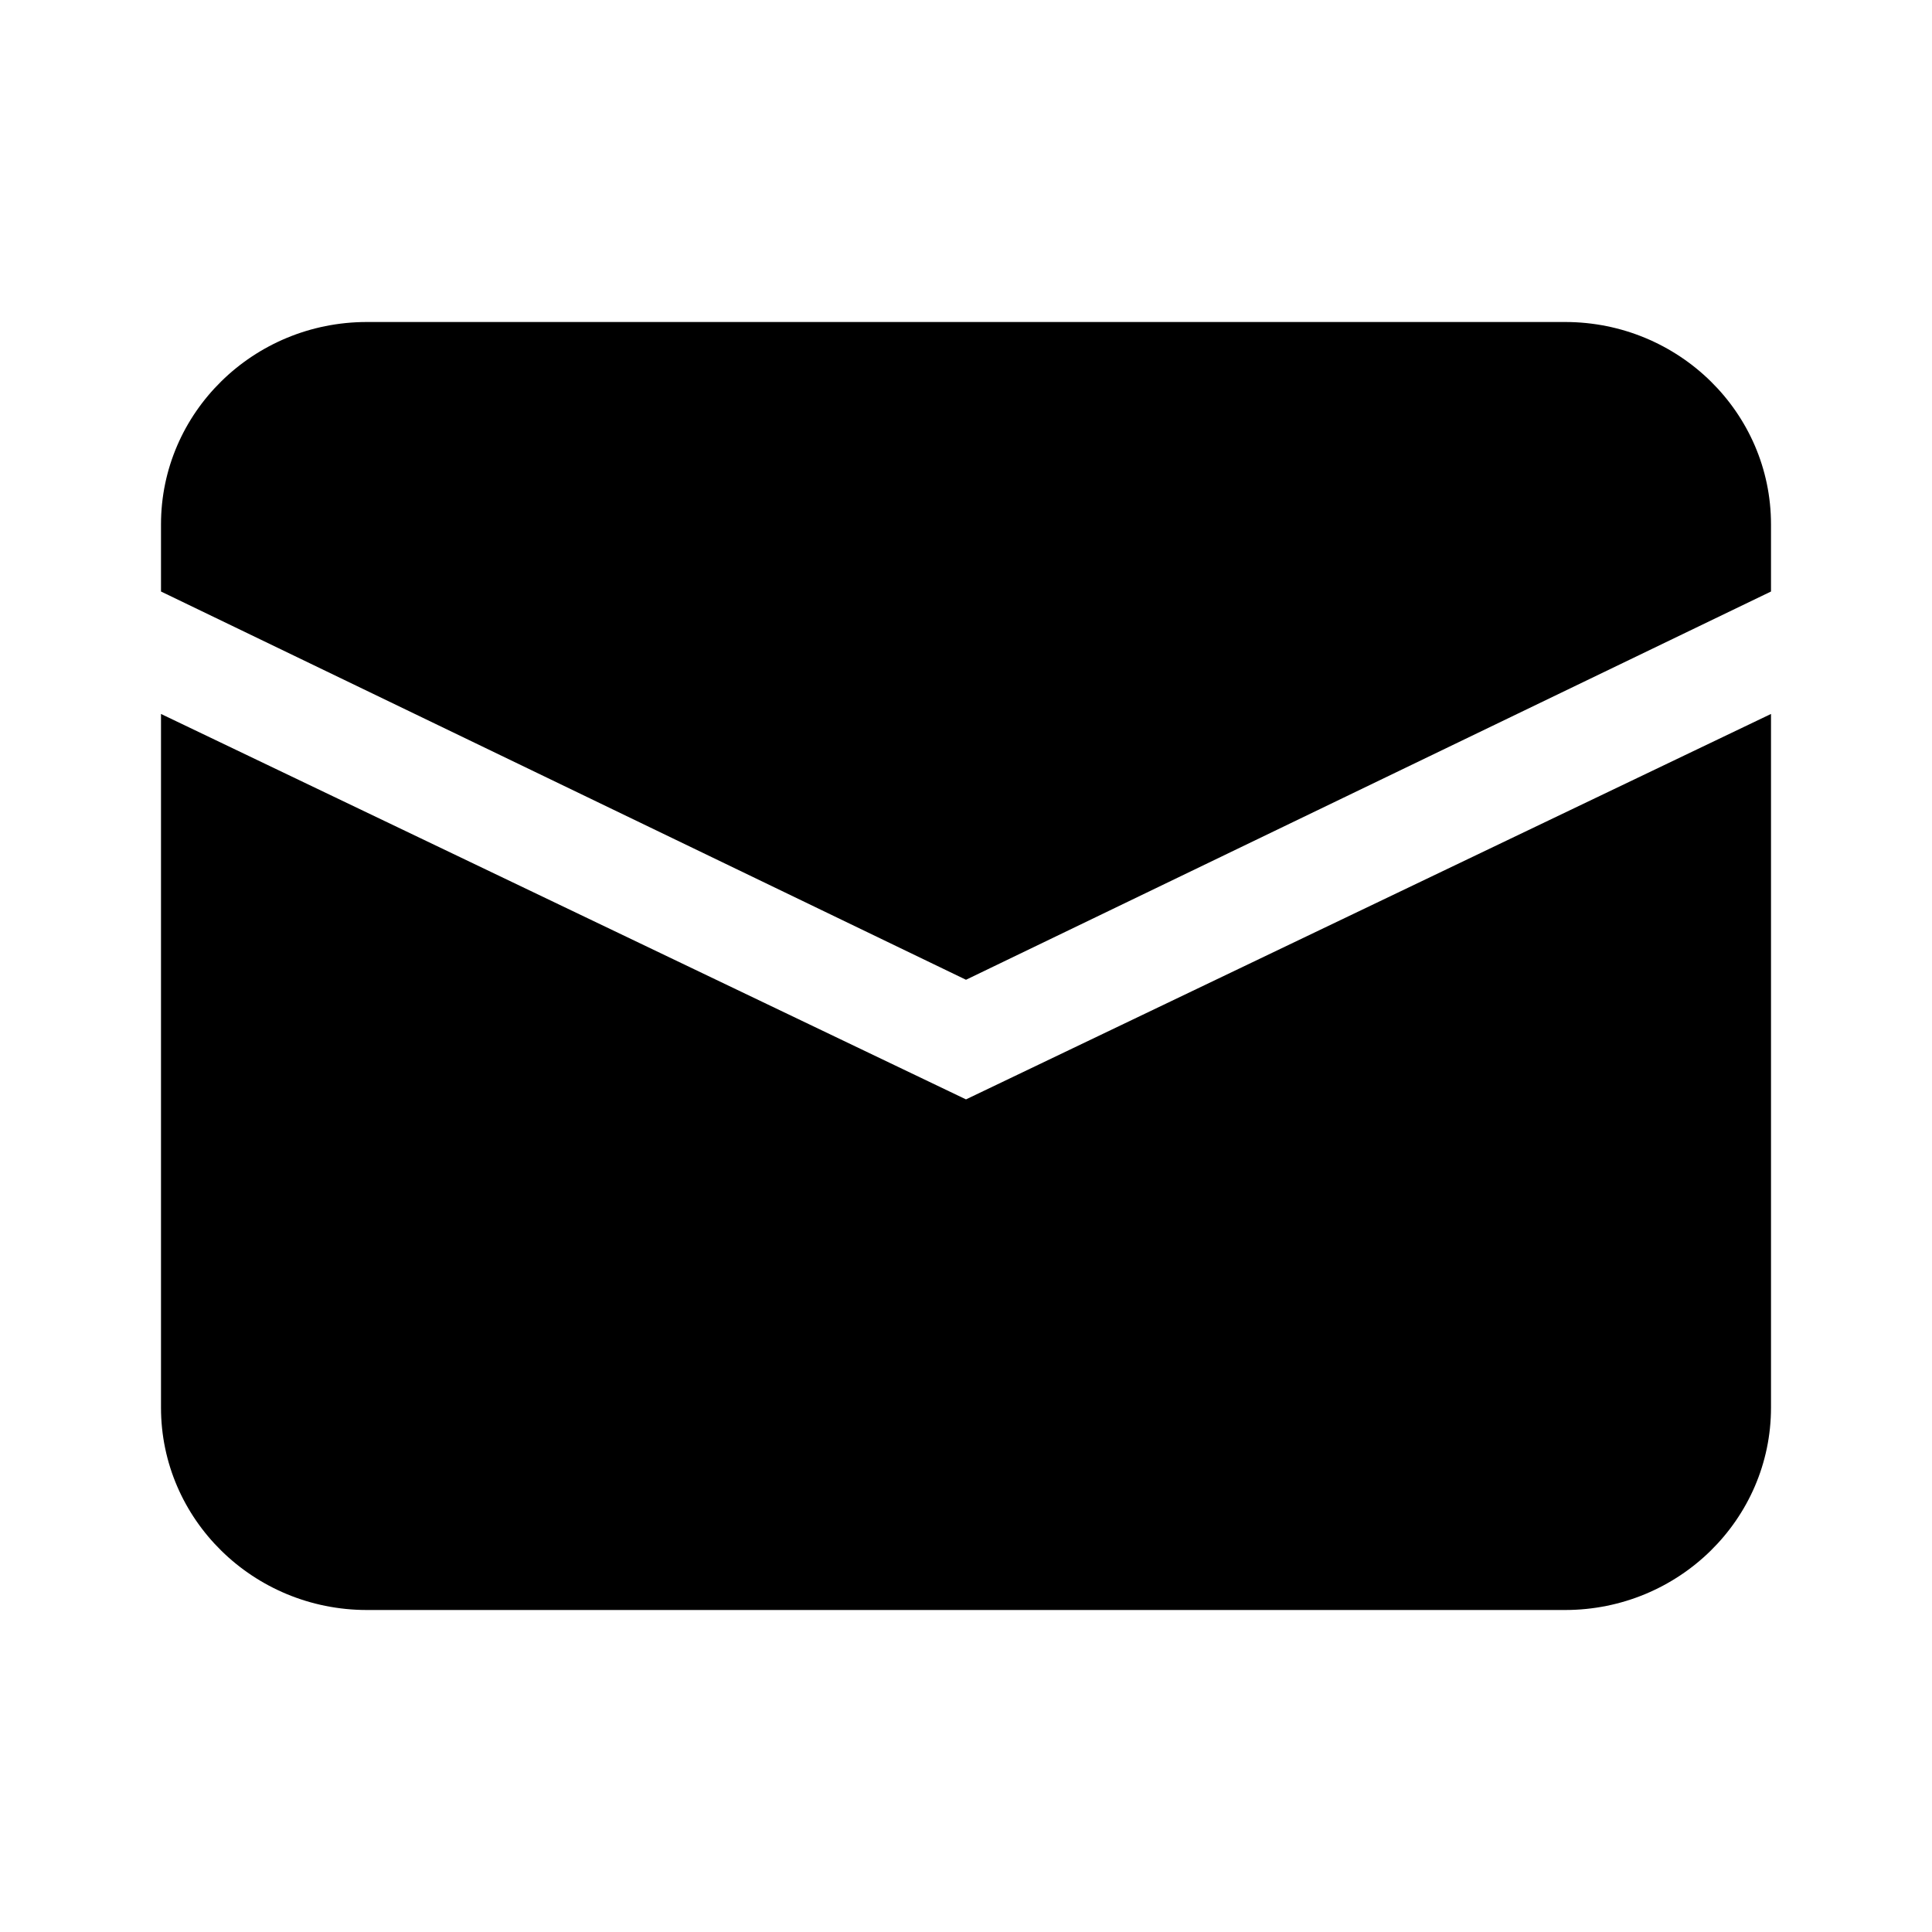
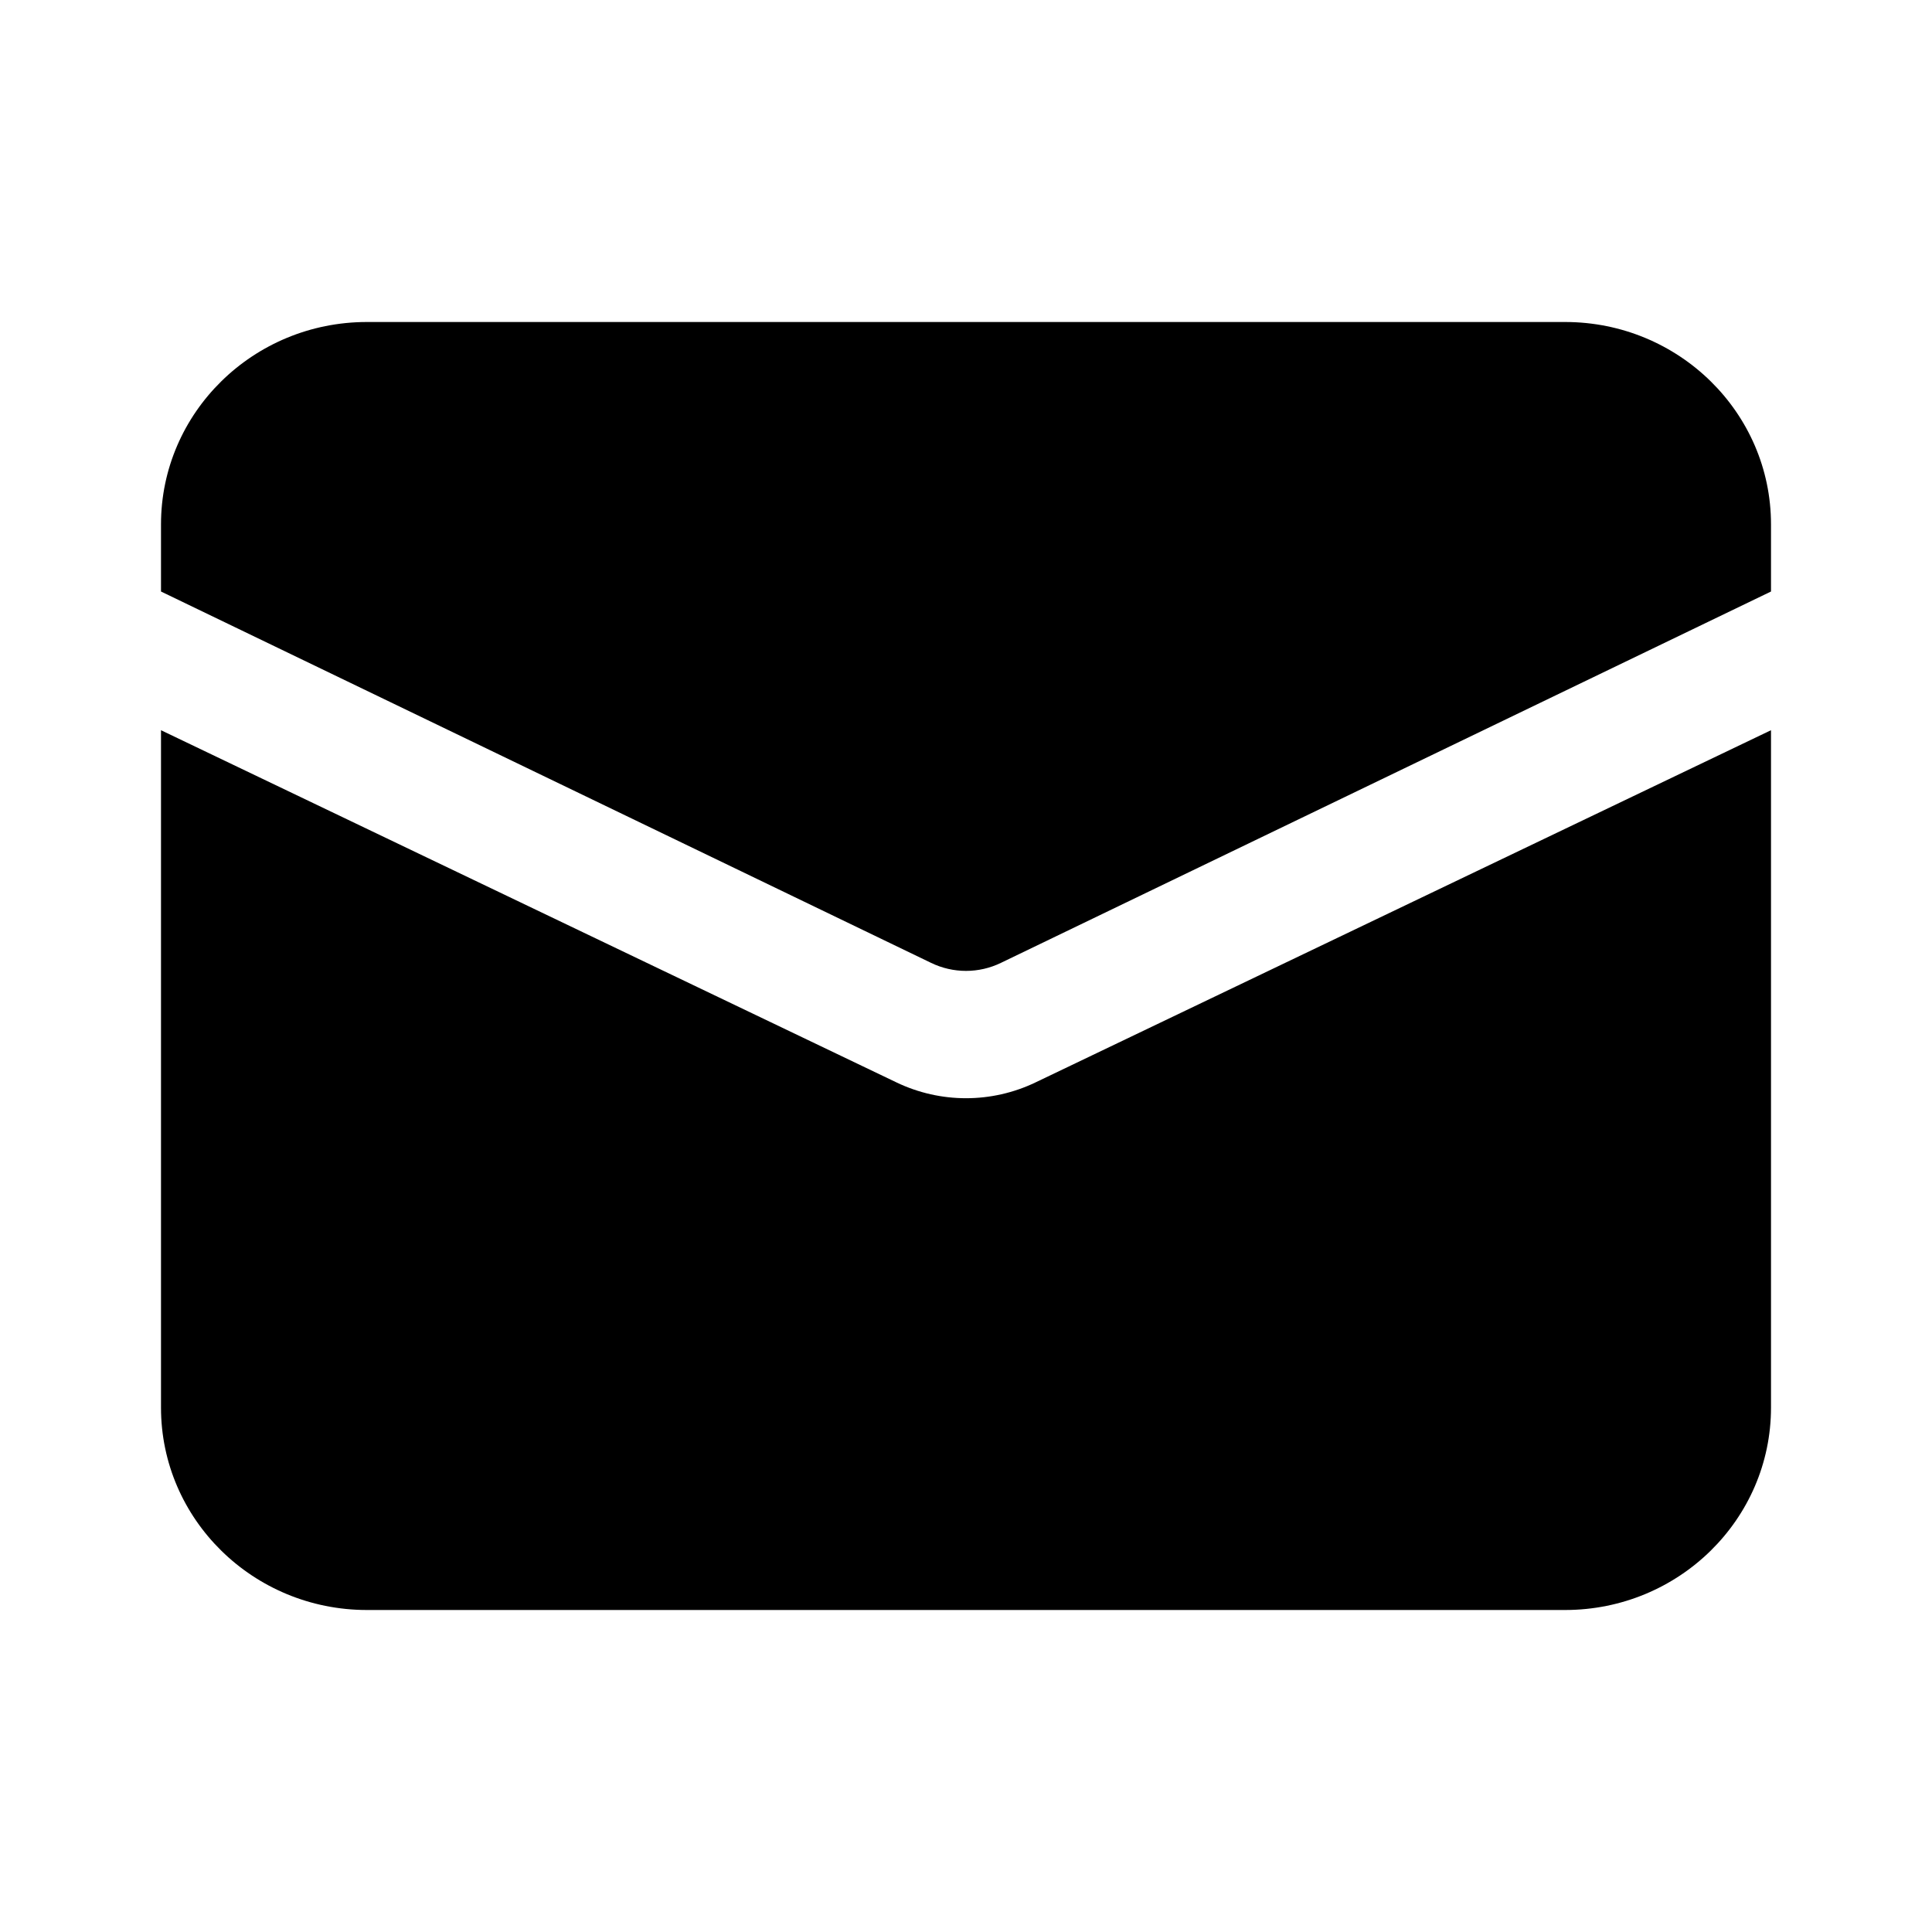
<svg xmlns="http://www.w3.org/2000/svg" width="24" height="24" viewBox="0 0 24 24">
-   <path fill-rule="evenodd" clip-rule="evenodd" d="M4.558 4H19.442C20.854 4 22 5.126 22 6.514V7.348L12 12.171L2 7.348V6.514C2 5.126 3.146 4 4.558 4ZM2 8.869V17.486C2 18.874 3.146 20 4.558 20H19.442C20.854 20 22 18.874 22 17.486V8.869L12 13.657L2 8.869Z" />
+   <path fill-rule="evenodd" clip-rule="evenodd" d="M4.558 4H19.442C20.854 4 22 5.126 22 6.514V7.348L12.434 11.961C12.16 12.094 11.84 12.094 11.566 11.961L2 7.348V6.514C2 5.126 3.146 4 4.558 4ZM2 9.071V17.486C2 18.874 3.146 20 4.558 20H19.442C20.854 20 22 18.874 22 17.486V9.071L12.864 13.446C12.318 13.708 11.682 13.708 11.136 13.446L2 9.071Z" />
</svg>
